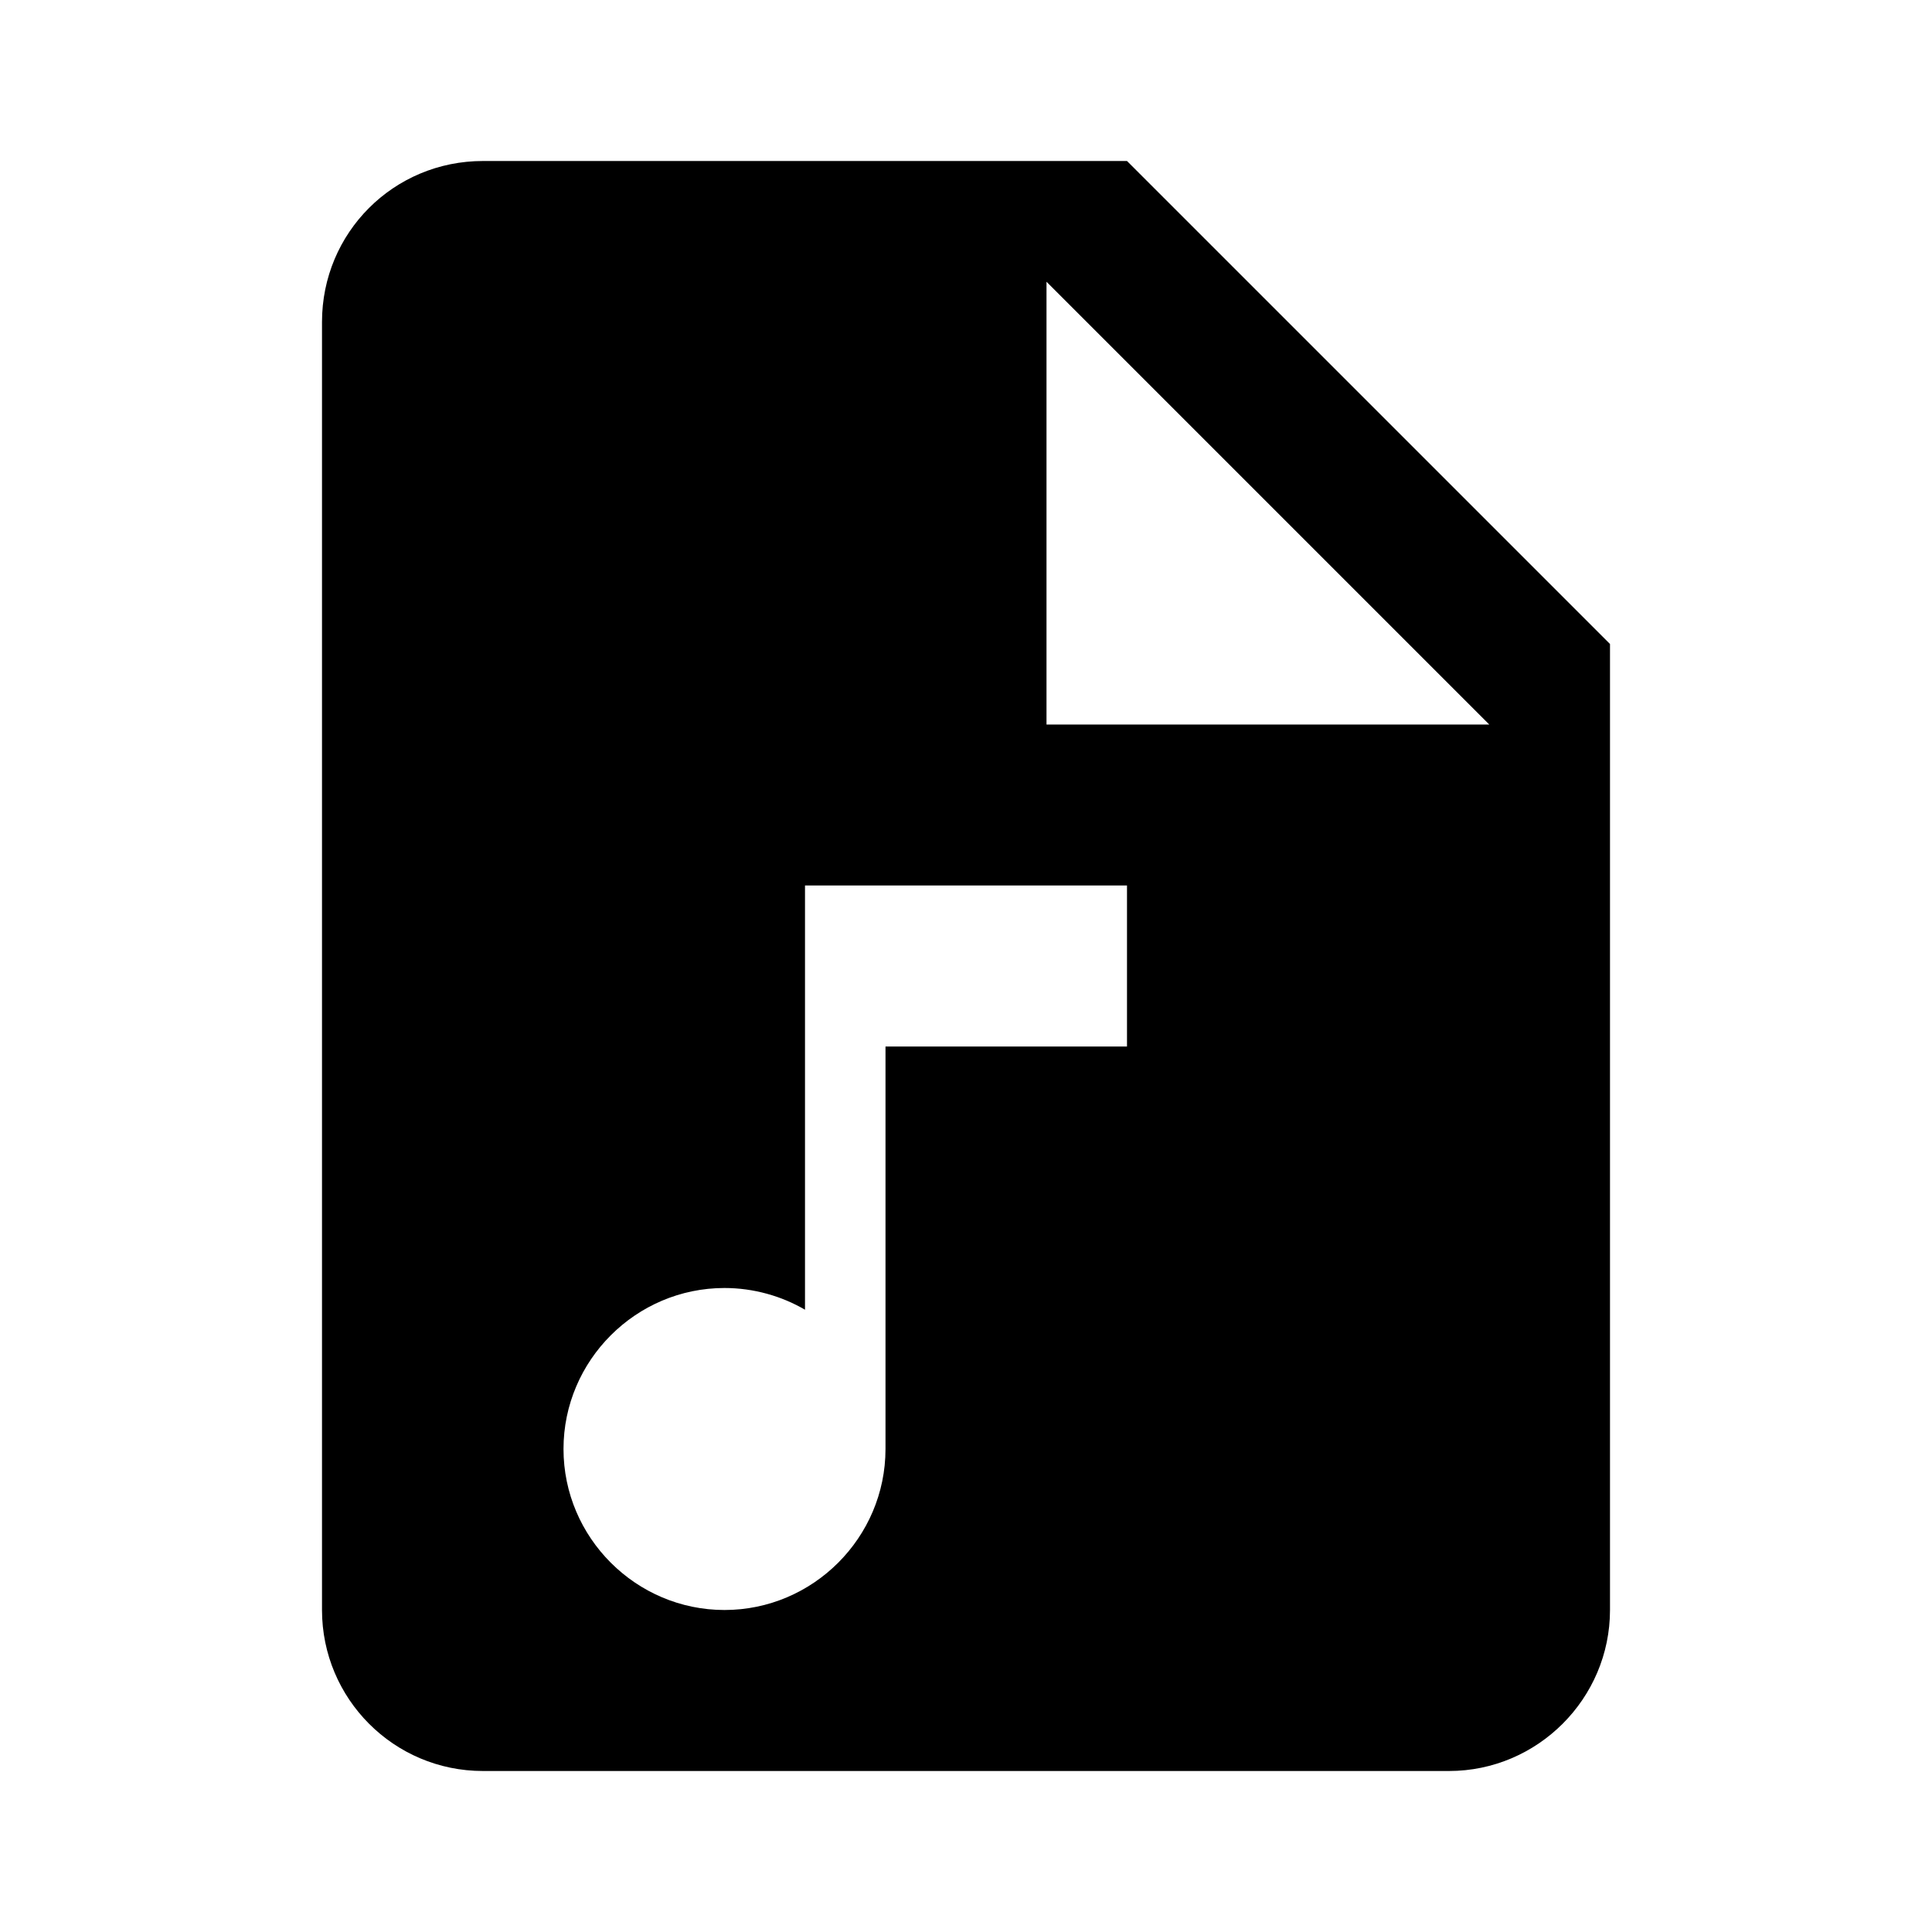
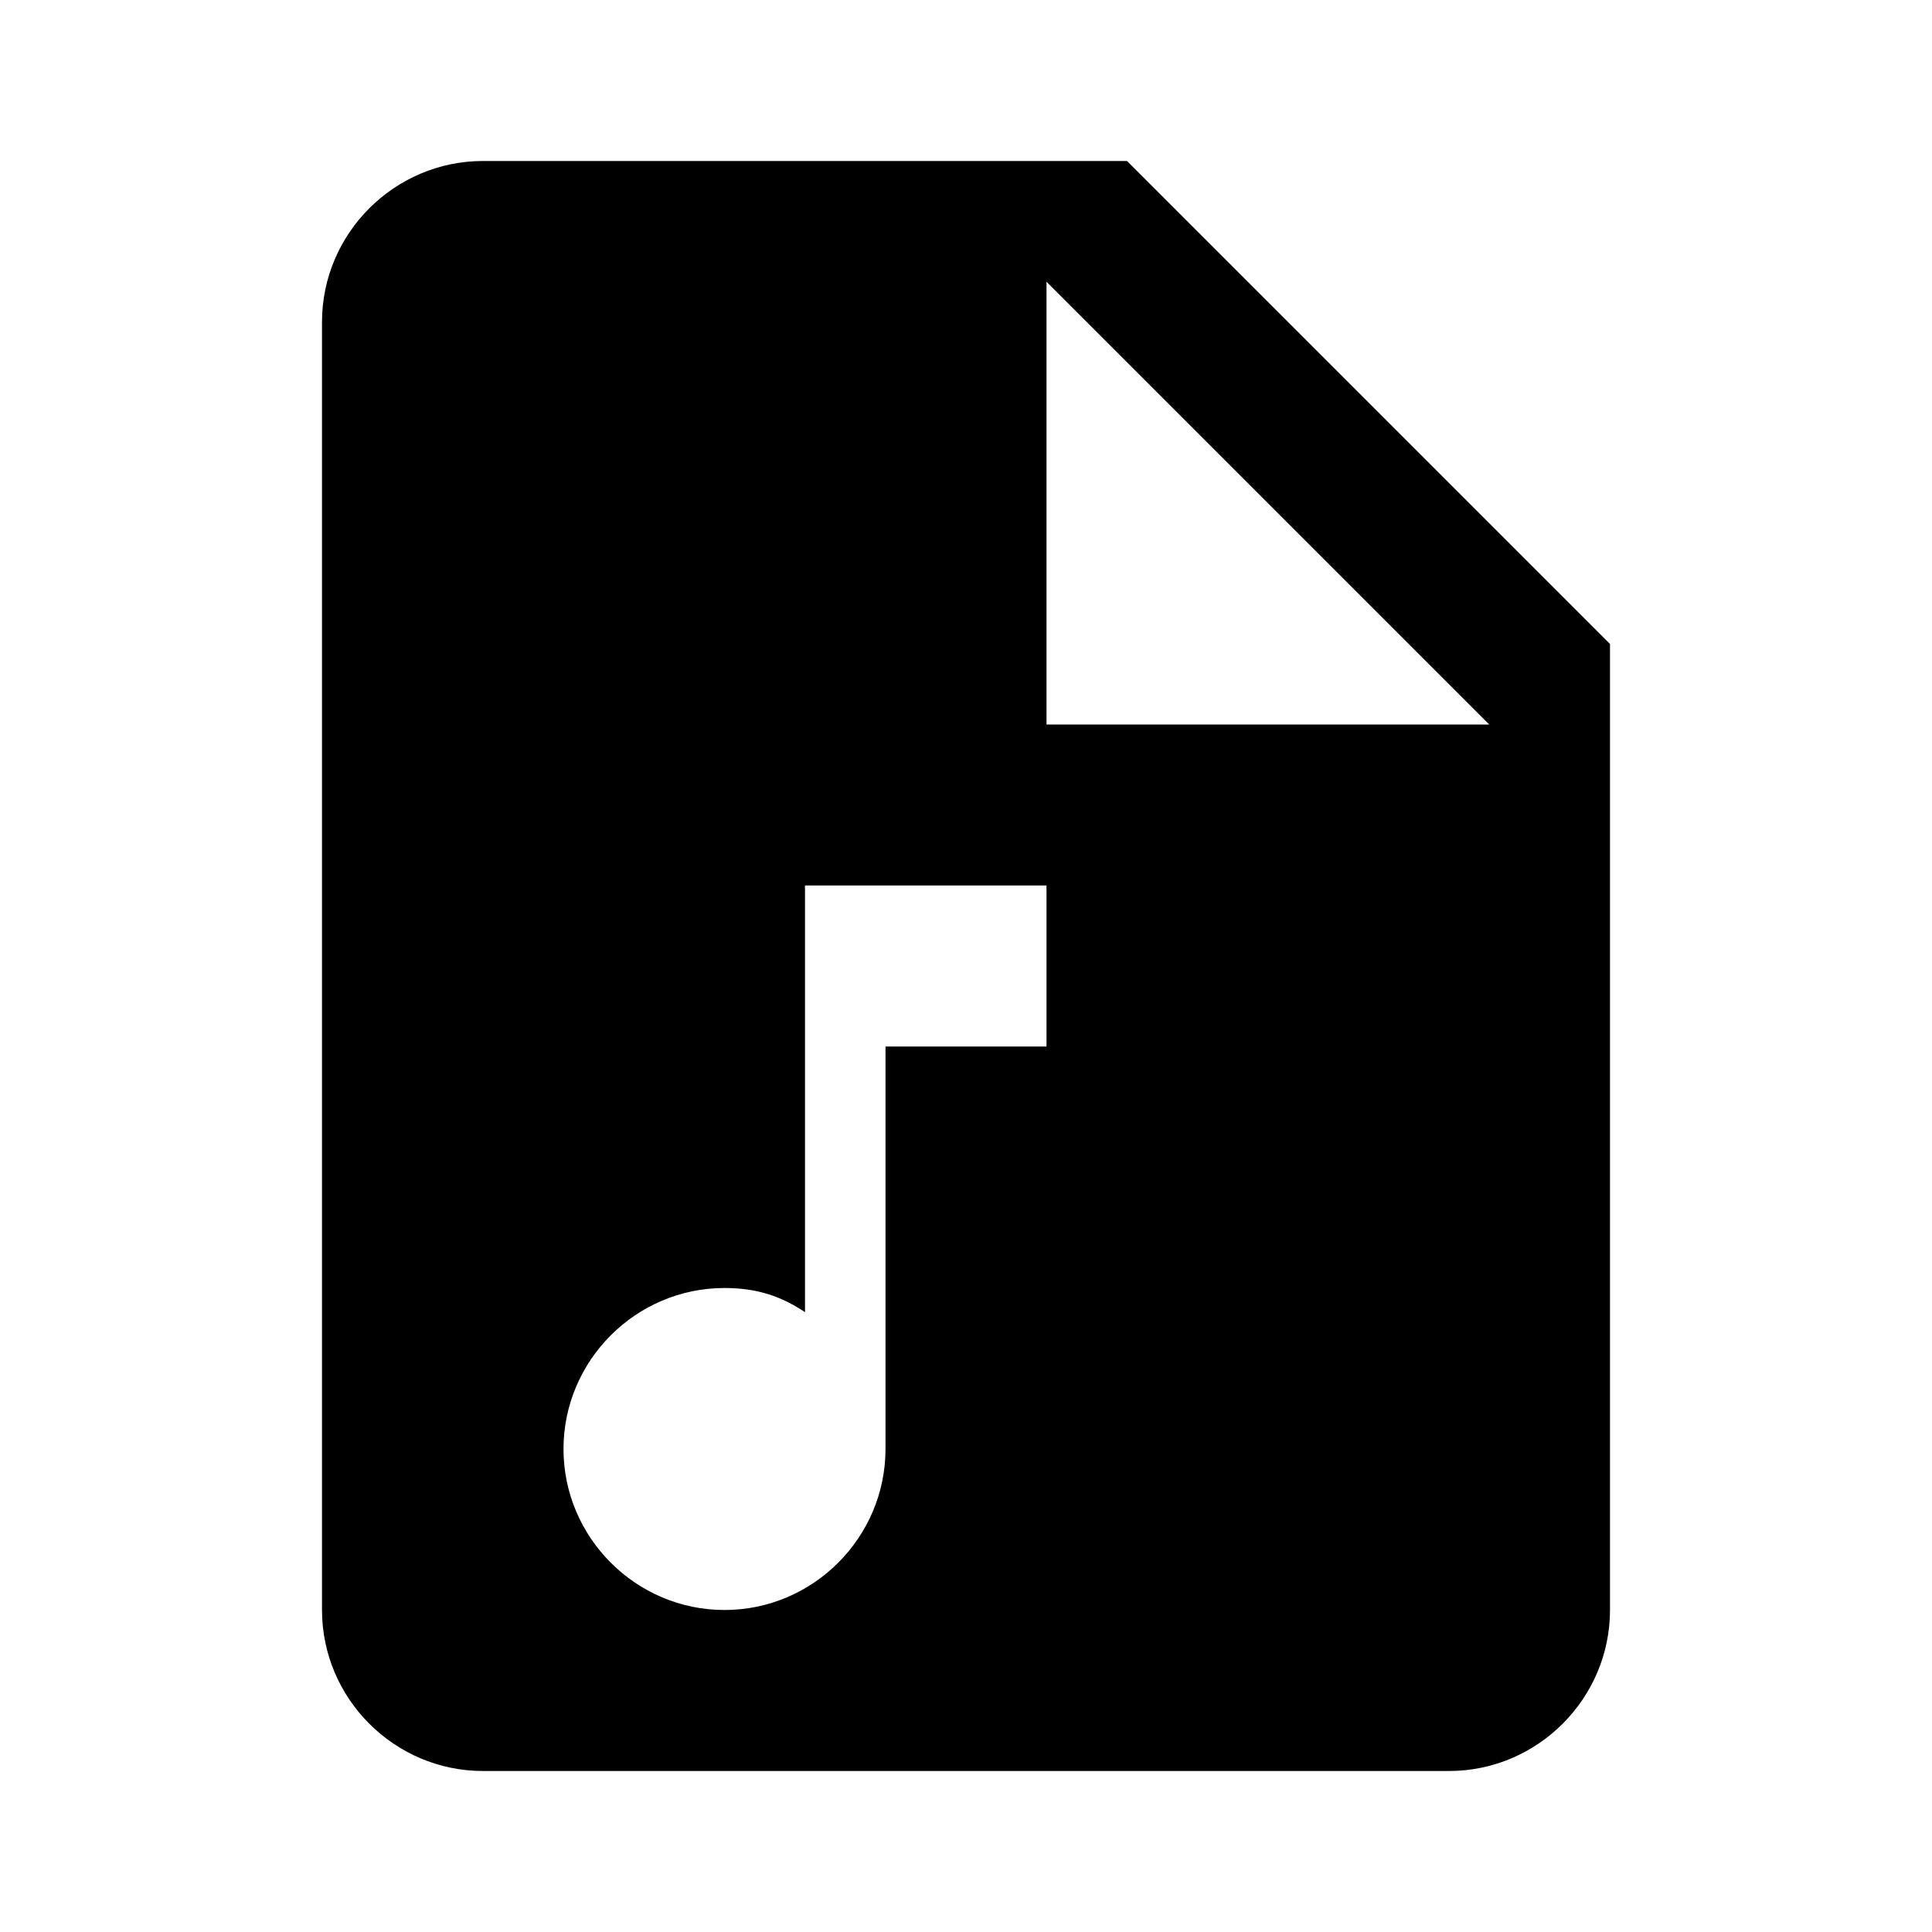
<svg xmlns="http://www.w3.org/2000/svg" version="1.1" id="mdi-file-music" width="24" height="24" viewBox="0 0 24 24">
-   <path d="M13,9H18.5L13,3.5V9M6,2H14L20,8V20C20,21.1 19.1,22 18,22H6C4.89,22 4,21.1 4,20V4C4,2.89 4.89,2 6,2M9,16C7.9,16 7,16.9 7,18C7,19.1 7.9,20 9,20C10.1,20 11,19.1 11,18V13H14V11H10V16.27C9.71,16.1 9.36,16 9,16Z" />
+   <path d="M14,2H6C4.9,2 4,2.9 4,4V20C4,21.1 4.9,22 6,22H18C19.1,22 20,21.1 20,20V8L14,2M13,13H11V18C11,19.1 10.1,20 9,20C7.9,20 7,19.1 7,18C7,16.9 7.9,16 9,16C9.4,16 9.7,16.1 10,16.3V11H13V13M13,9V3.5L18.5,9H13Z" />
</svg>
